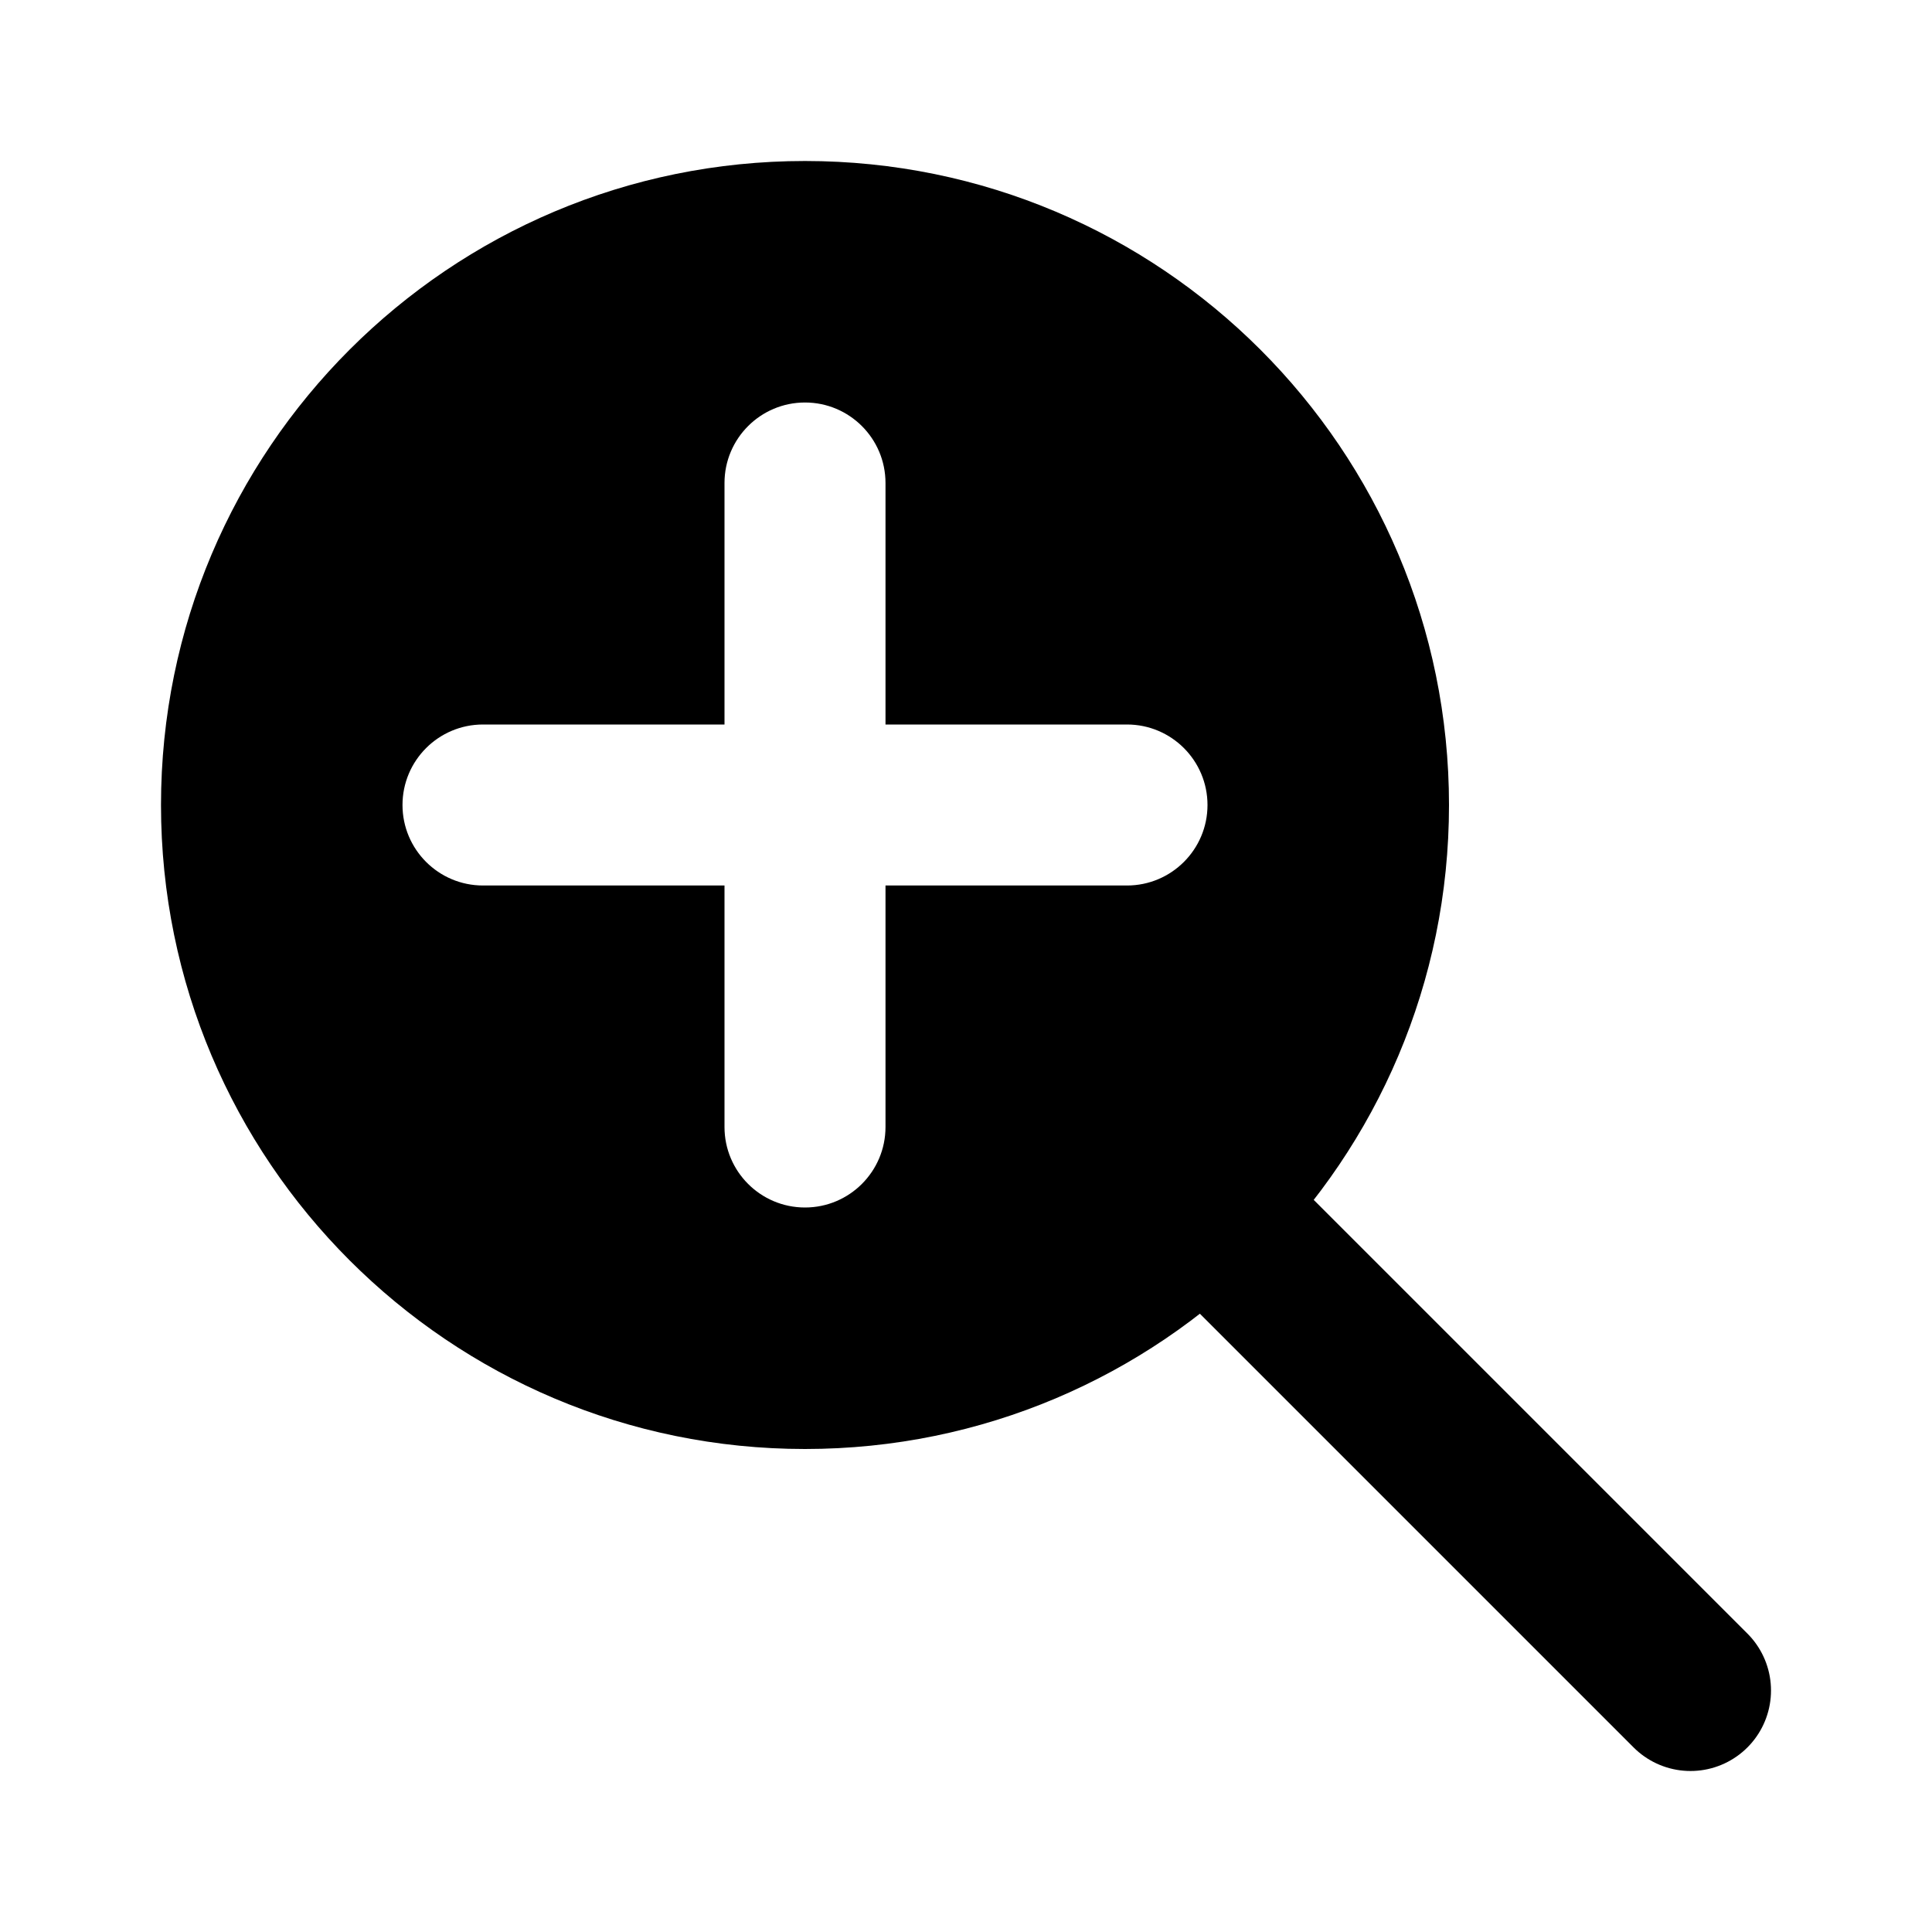
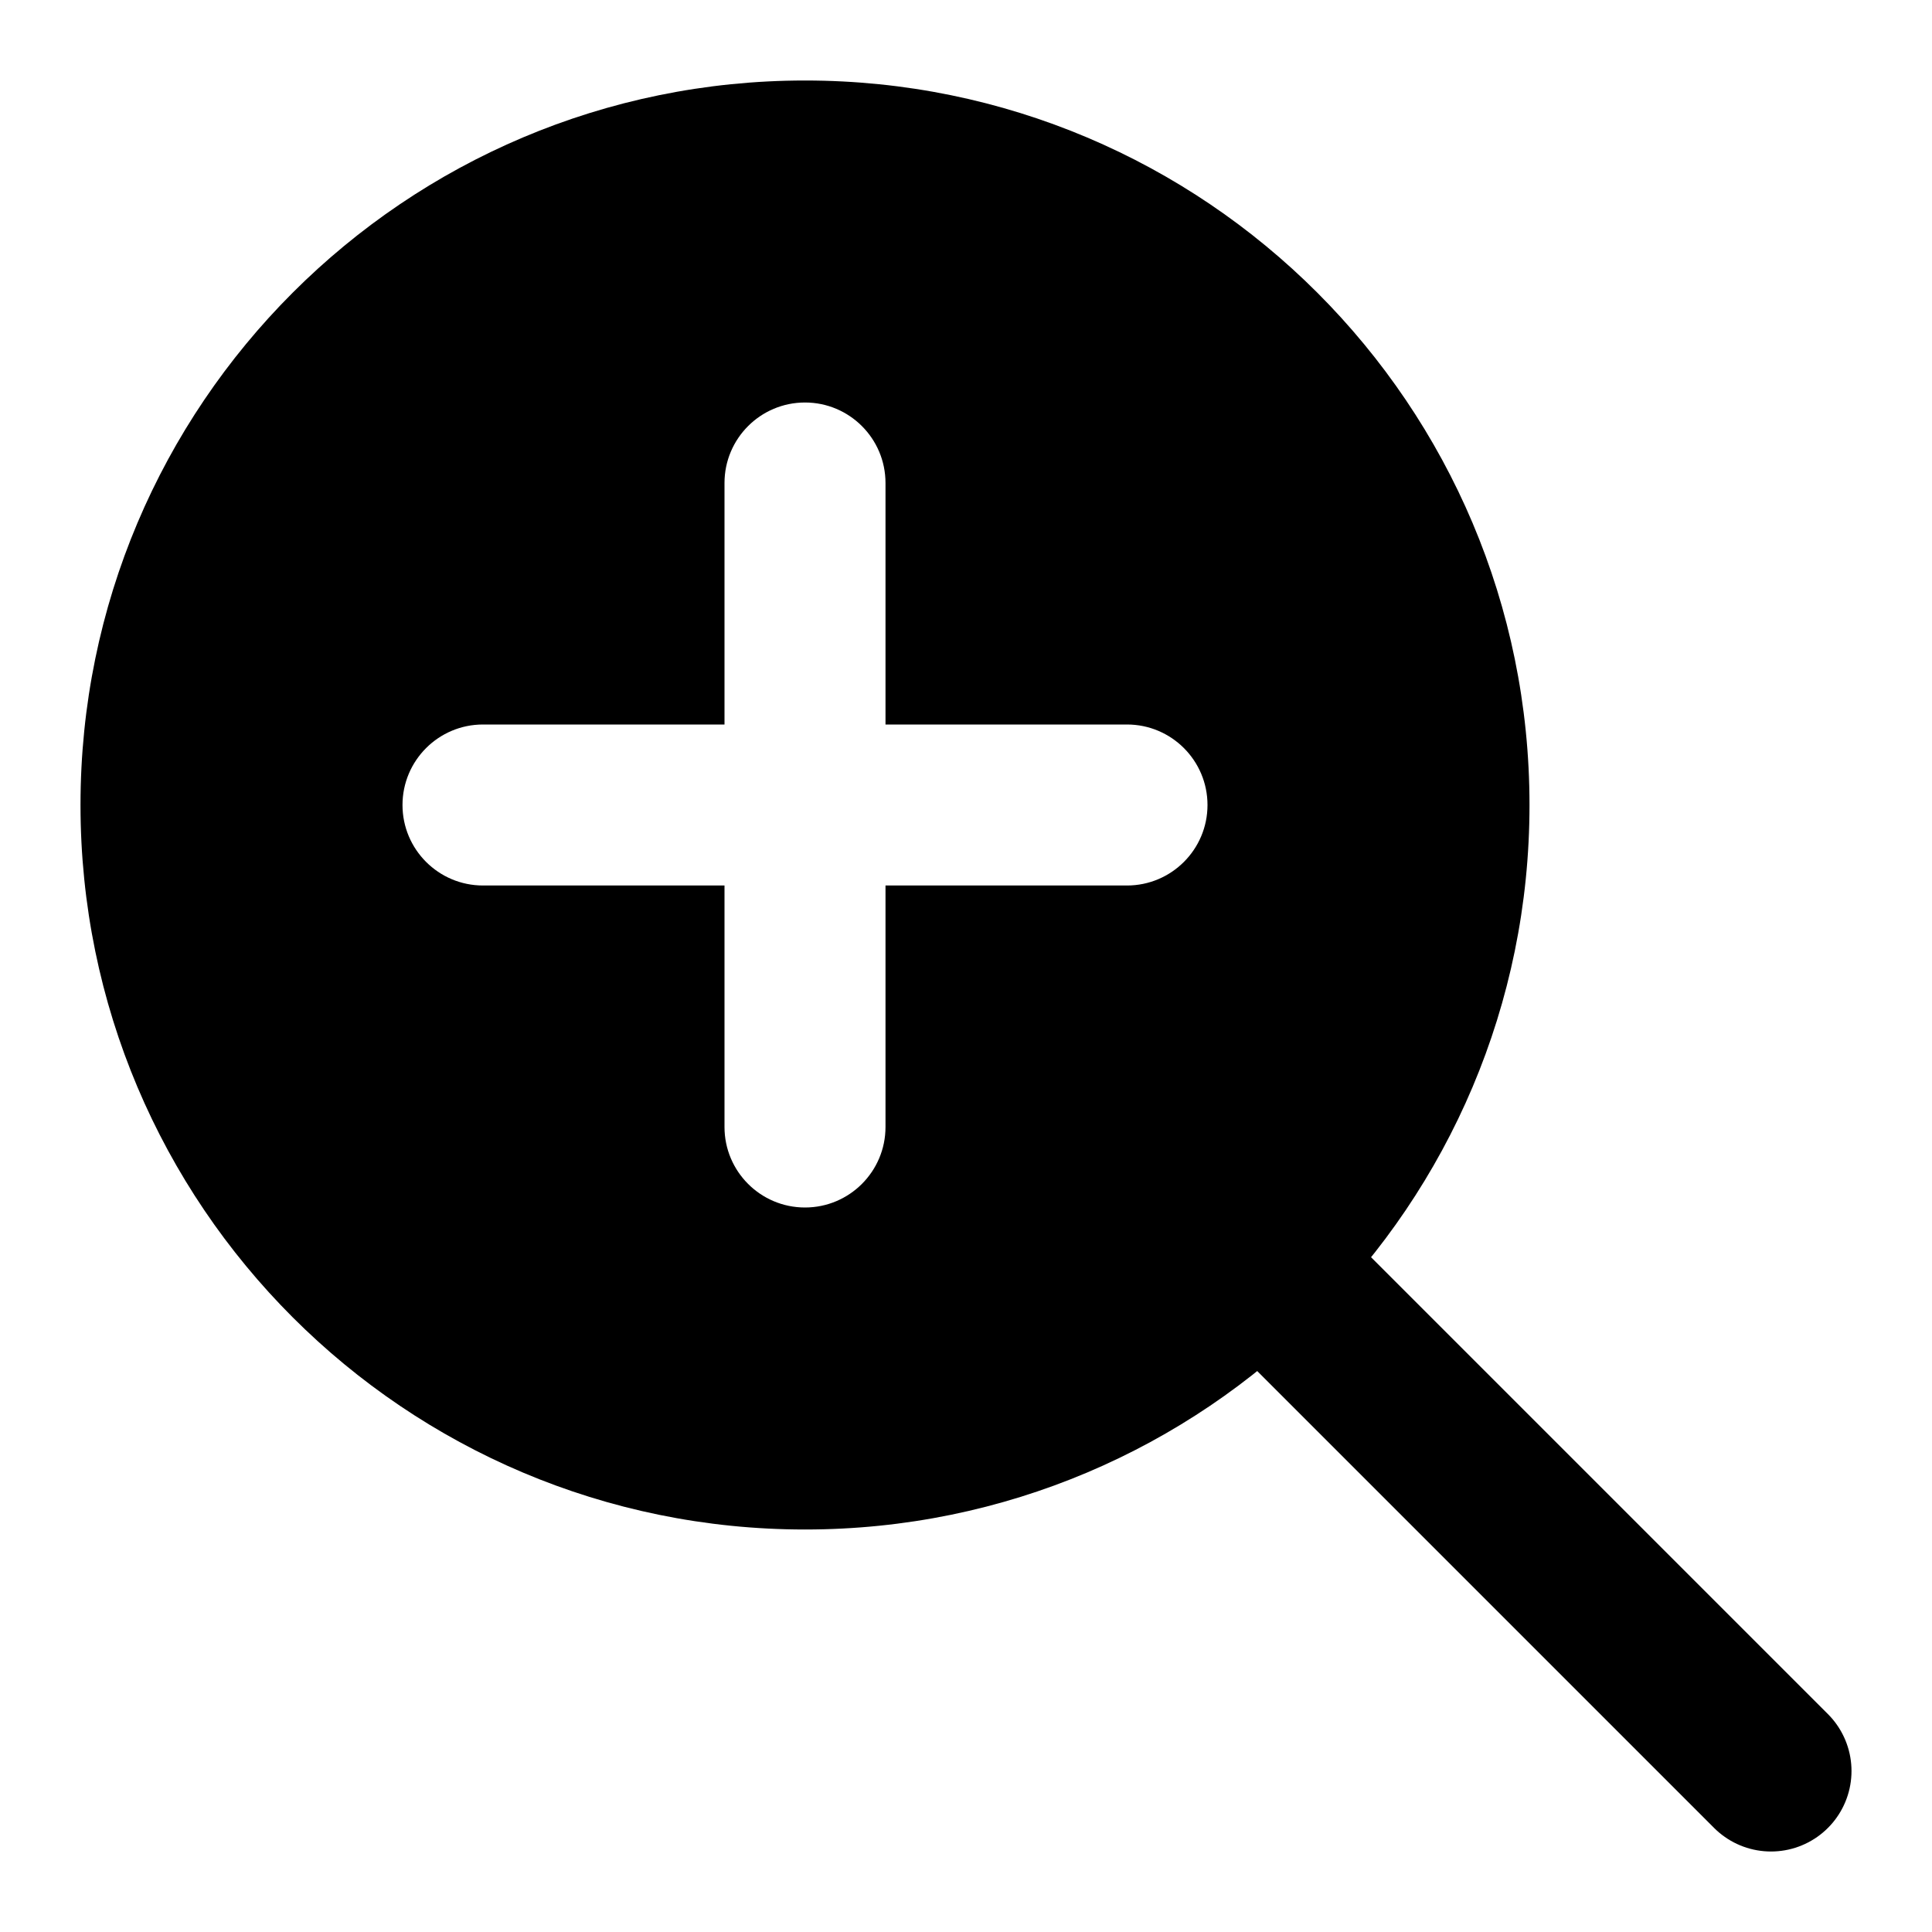
<svg xmlns="http://www.w3.org/2000/svg" width="24" height="24" viewBox="0 0 24 24" fill="none" stroke="currentColor" stroke-width="2" stroke-linecap="round" stroke-linejoin="round">
-   <path d="M18 10C18 14.418 14.418 18 10 18C5.582 18 2 14.418 2 10C2 5.582 5.582 2 10 2C14.418 2 18 5.582 18 10ZM9 6C9 5.448 9.448 5 10 5C10.552 5 11 5.448 11 6L11 9L14 9C14.552 9 15 9.448 15 10C15 10.552 14.552 11 14 11L11 11L11 14C11 14.552 10.552 15 10 15C9.448 15 9 14.552 9 14L9 11L6 11C5.448 11 5 10.552 5 10C5 9.448 5.448 9 6 9L9 9Z" fill="currentColor" fill-rule="evenodd" clip-rule="evenodd" stroke="none" />
-   <path d="M15 15L21 21" />
+   <path d="M19 10C19 14.971 14.971 19 10 19C5.029 19 1 14.971 1 10C1 5.029 5.029 1 10 1C14.971 1 19 5.029 19 10ZM9 6C9 5.448 9.448 5 10 5C10.552 5 11 5.448 11 6L11 9L14 9C14.552 9 15 9.448 15 10C15 10.552 14.552 11 14 11L11 11L11 14C11 14.552 10.552 15 10 15C9.448 15 9 14.552 9 14L9 11L6 11C5.448 11 5 10.552 5 10C5 9.448 5.448 9 6 9L9 9Z" fill="currentColor" fill-rule="evenodd" clip-rule="evenodd" stroke="none" />
+   <path d="M15.657 15.657L22 22" />
</svg>
